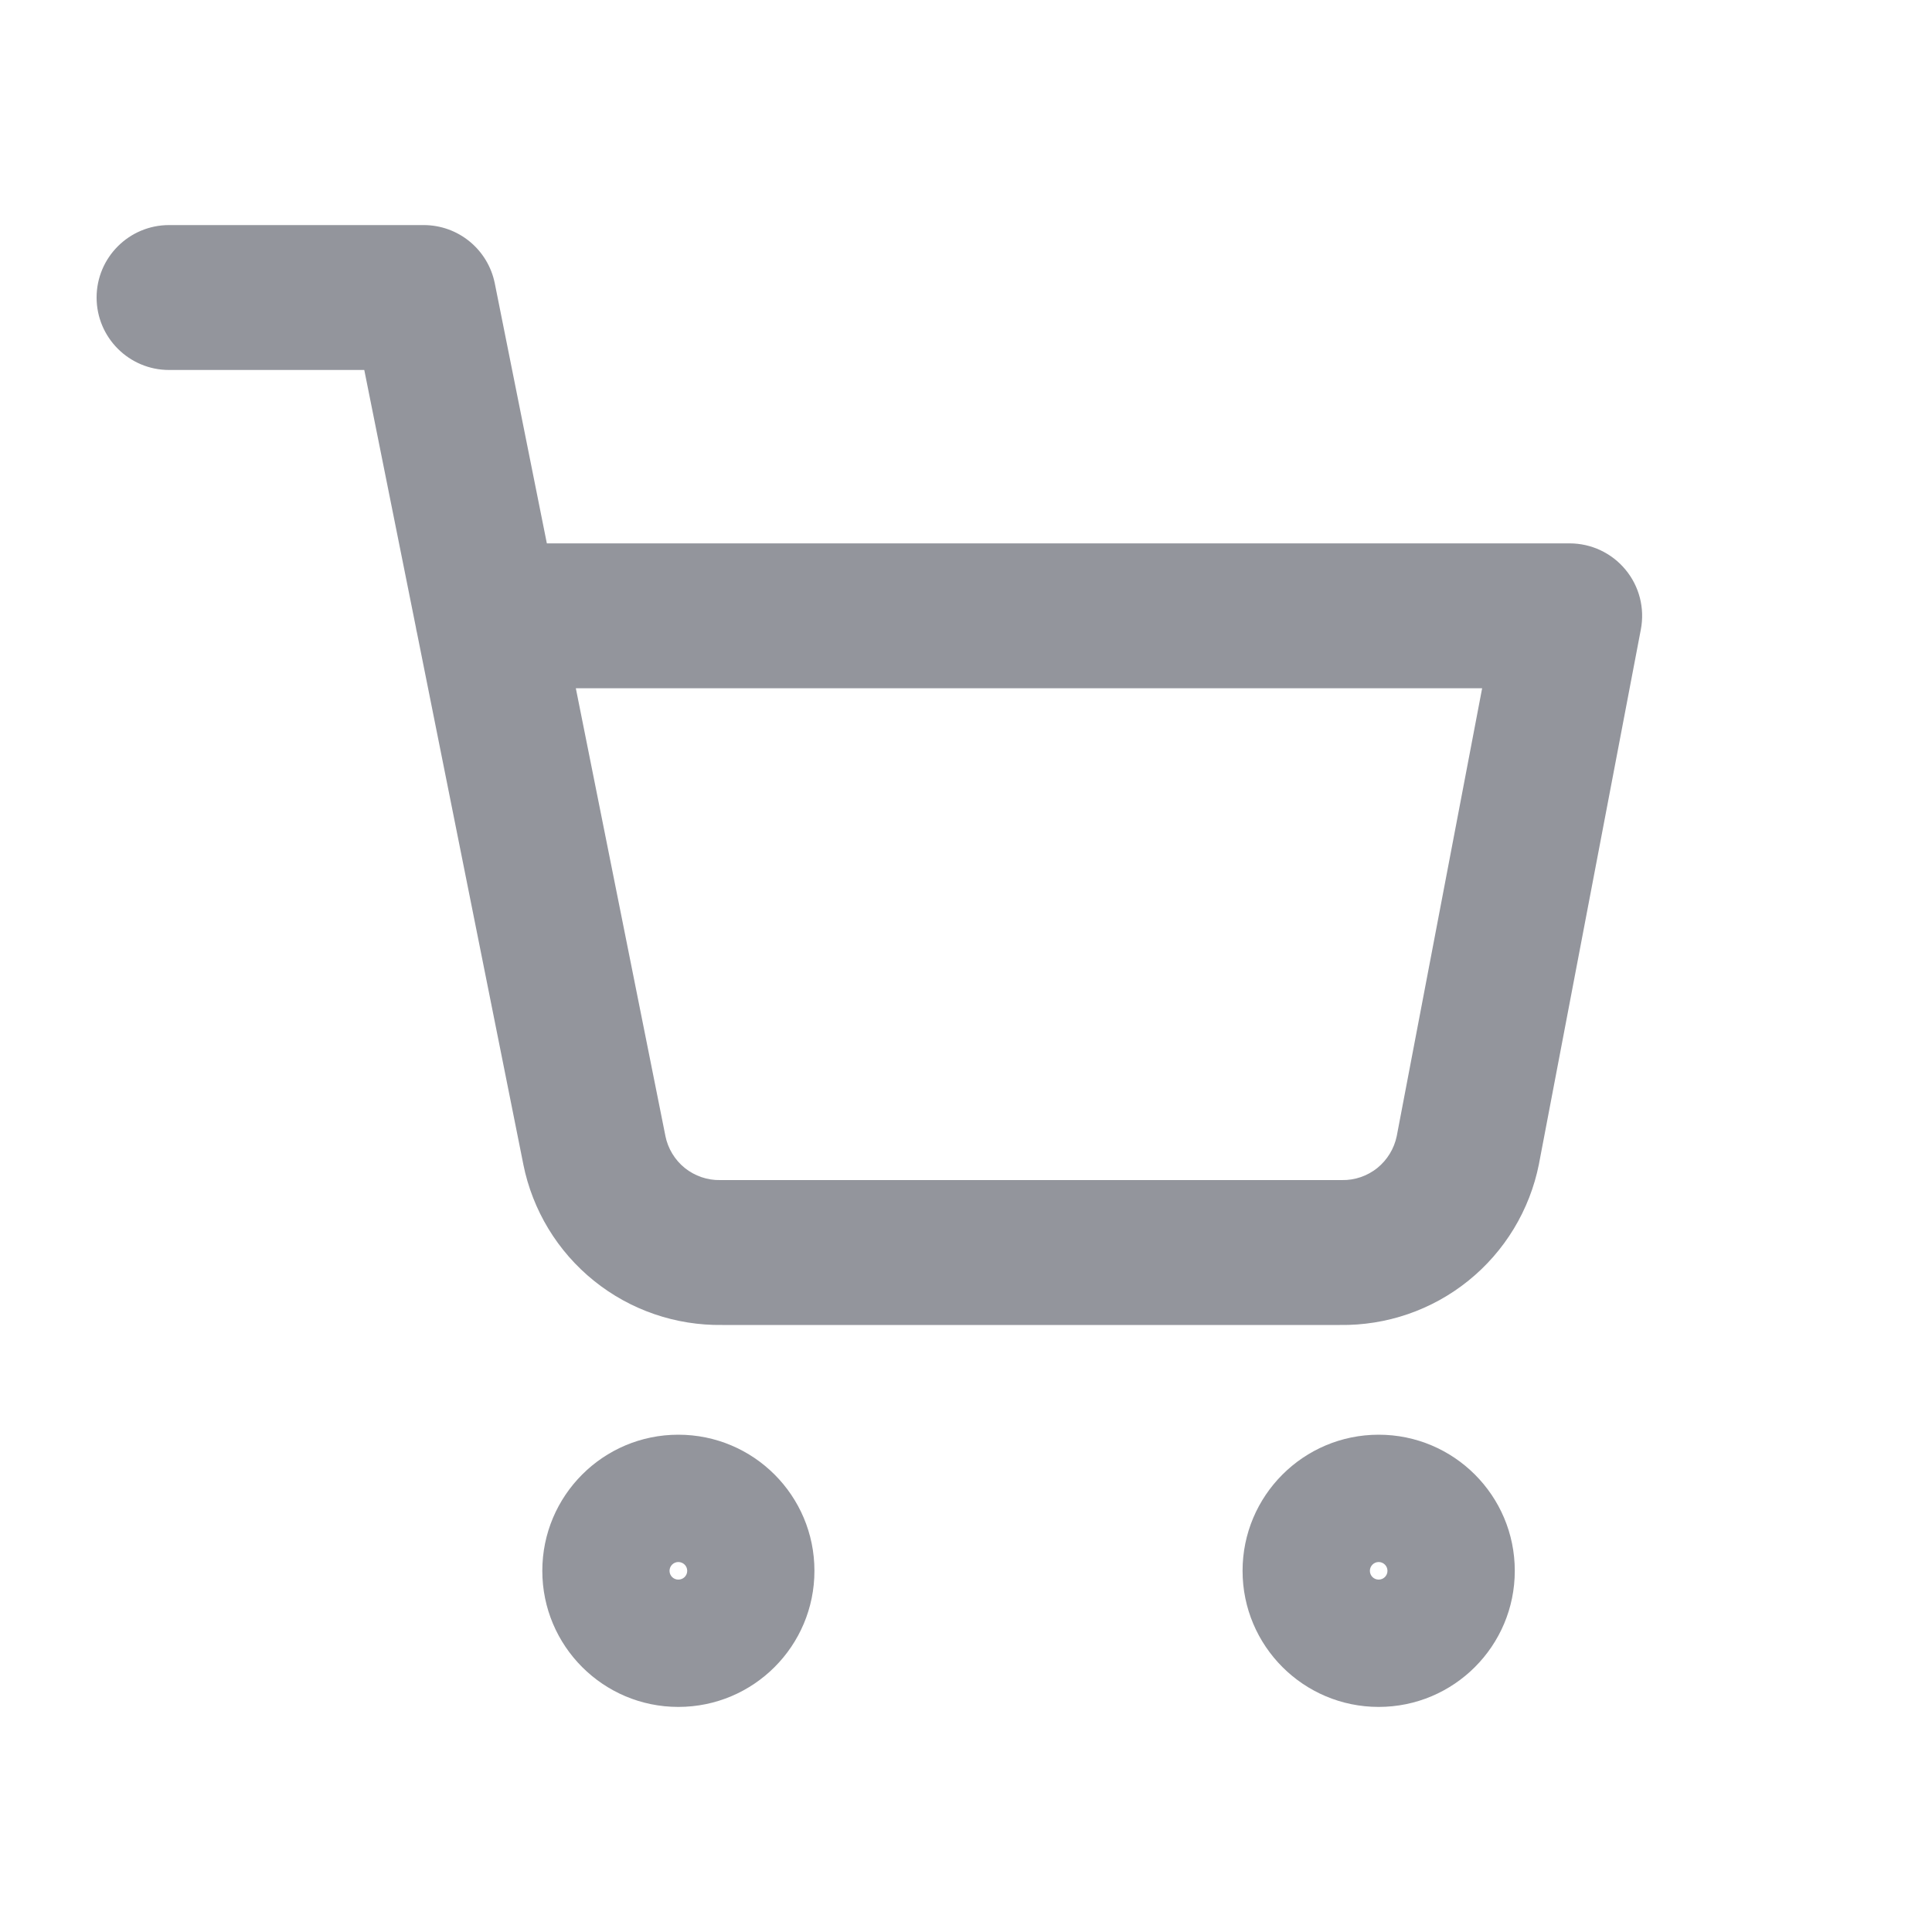
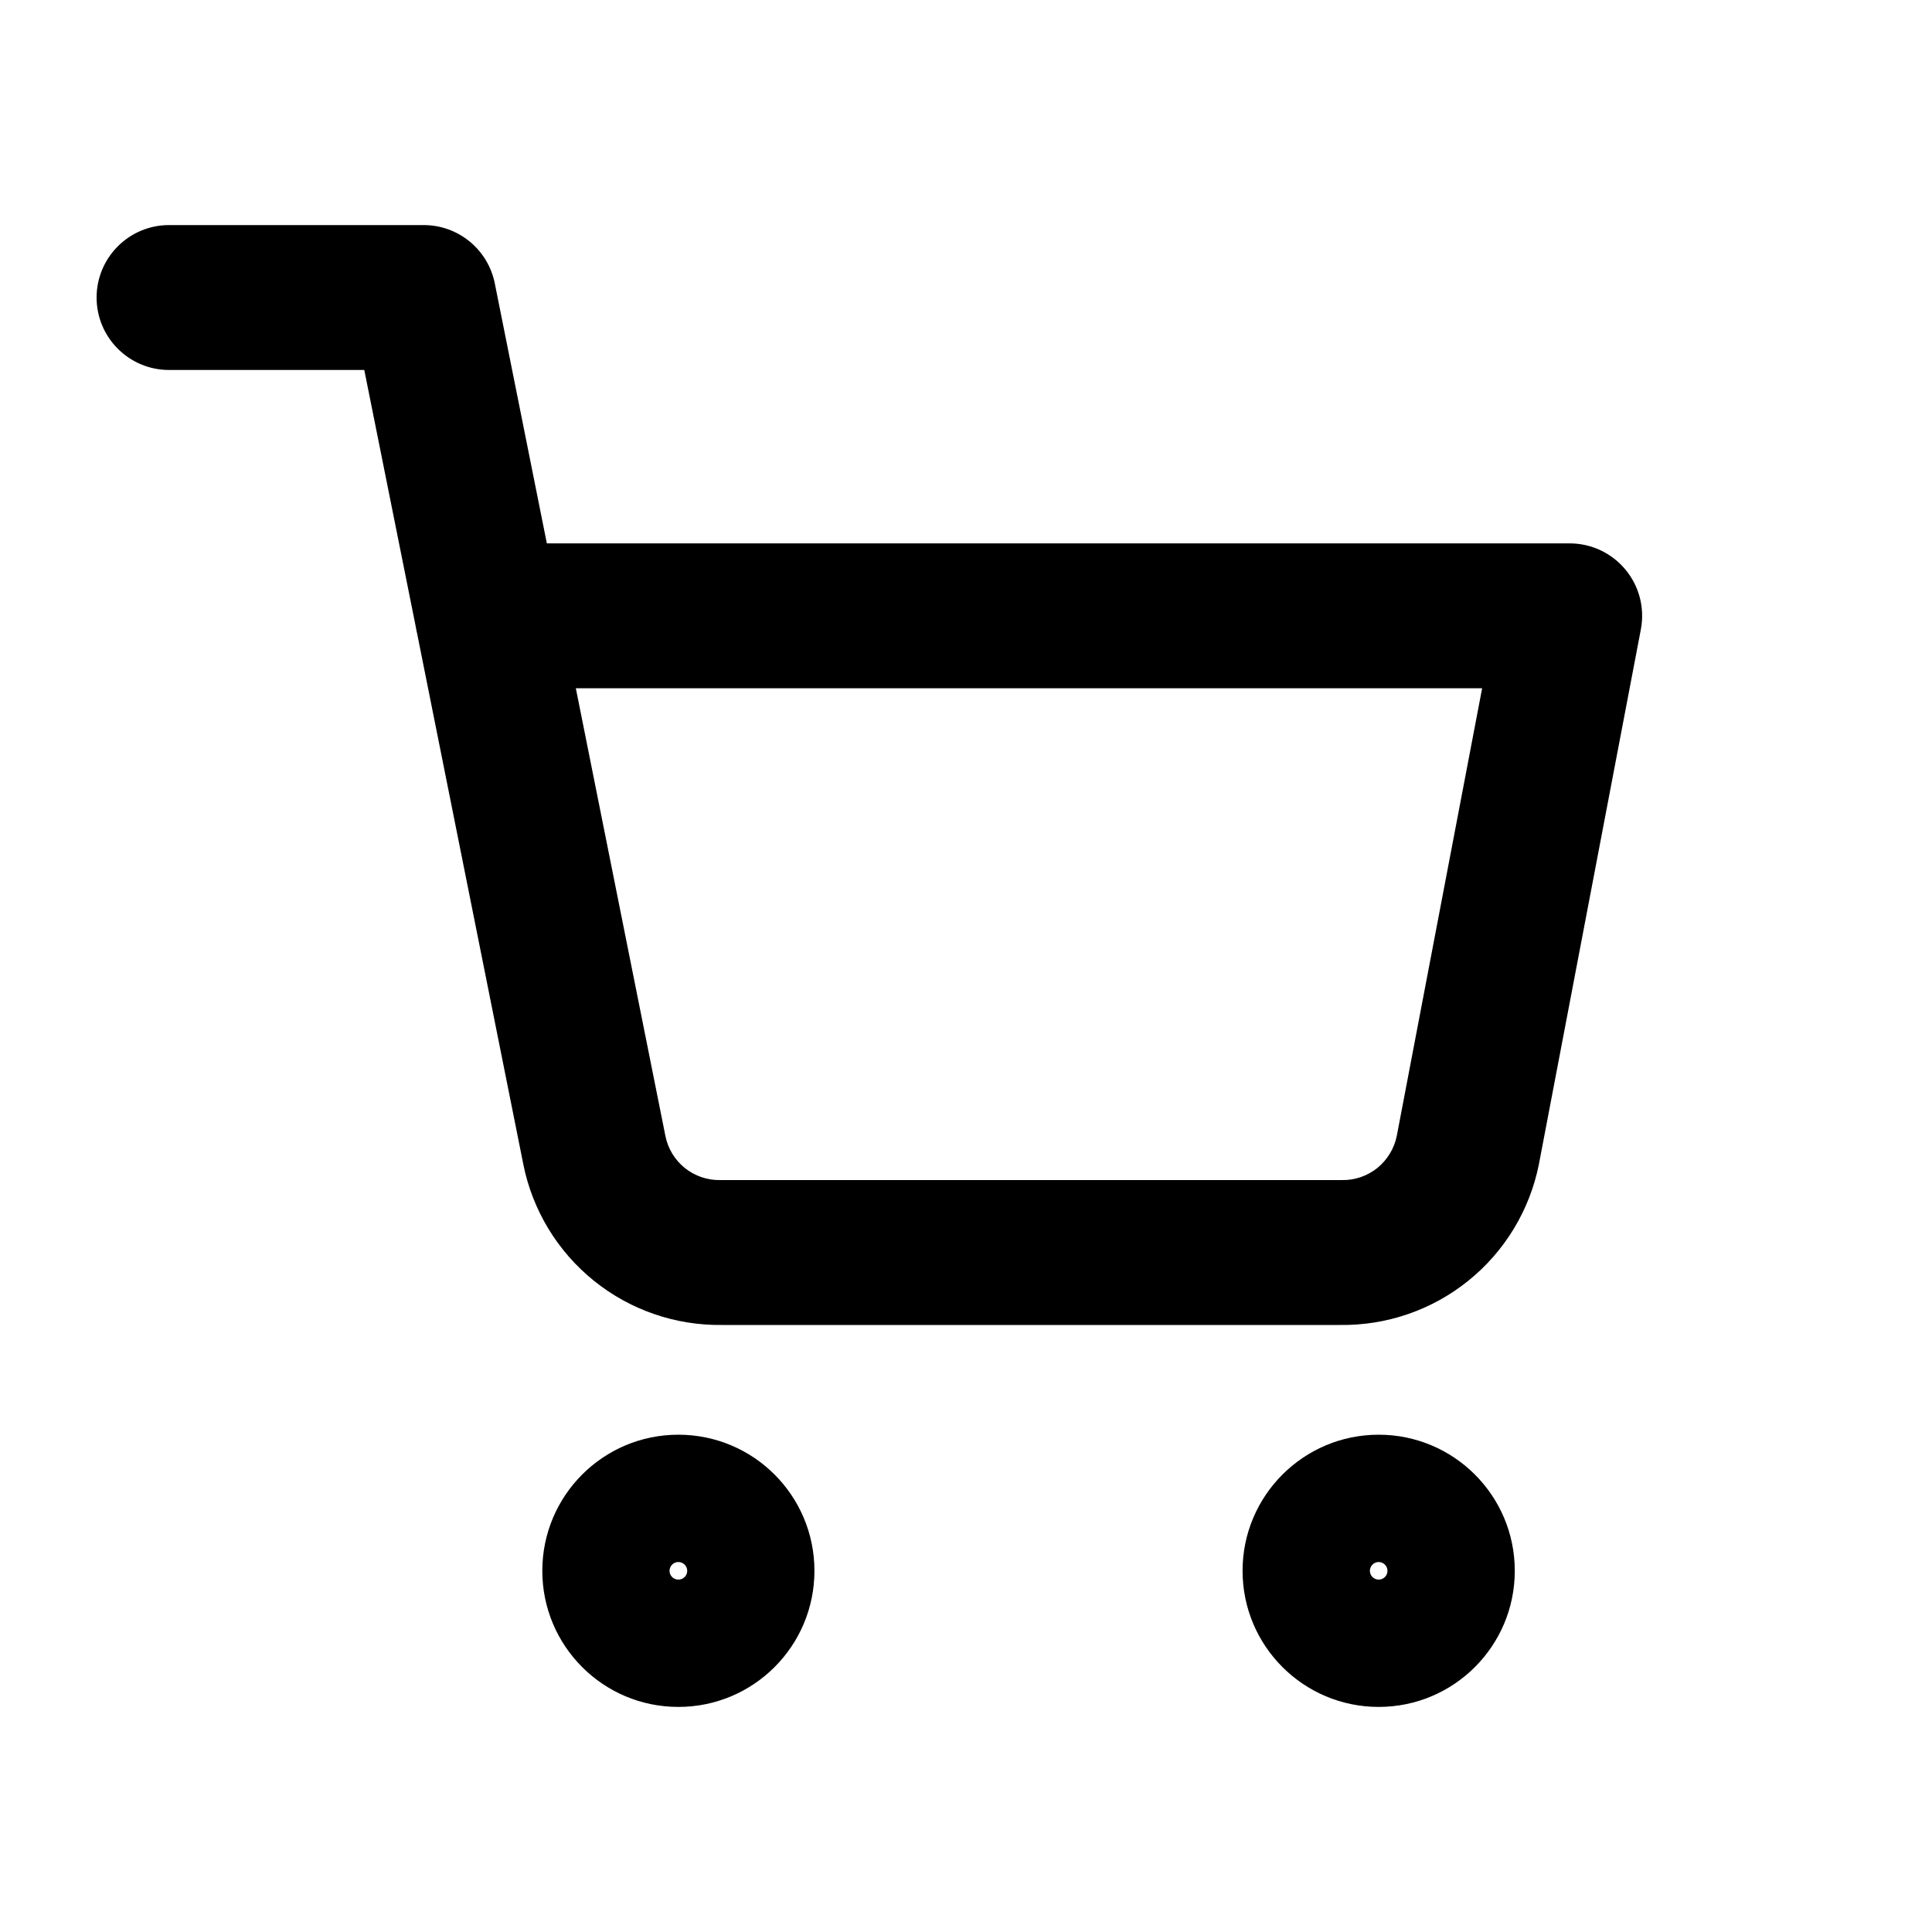
- <svg xmlns="http://www.w3.org/2000/svg" width="20" height="20" viewBox="0 0 20 20" fill="none">
-   <path fill-rule="evenodd" clip-rule="evenodd" d="M1.75 2.33C1.336 2.33 1 2.666 1 3.08C1 3.494 1.336 3.83 1.75 3.83H3.771L4.305 6.493C4.308 6.513 4.312 6.533 4.317 6.553L5.417 12.051L5.417 12.052C5.512 12.527 5.771 12.955 6.149 13.259C6.525 13.562 6.995 13.723 7.477 13.716H13.87C14.353 13.723 14.823 13.562 15.199 13.259C15.577 12.955 15.836 12.527 15.931 12.051L15.931 12.051L15.932 12.045L16.986 6.516C17.028 6.296 16.97 6.069 16.827 5.897C16.685 5.725 16.473 5.625 16.249 5.625H5.661L5.122 2.933C5.051 2.582 4.744 2.33 4.386 2.33H1.75ZM6.888 11.758L5.961 7.125H15.343L14.459 11.761C14.432 11.891 14.361 12.007 14.258 12.091C14.154 12.174 14.024 12.219 13.891 12.216L13.877 12.216H7.471L7.456 12.216C7.323 12.219 7.193 12.174 7.089 12.091C6.985 12.007 6.914 11.889 6.888 11.759L6.888 11.758ZM7.022 16.352C7.073 16.352 7.114 16.312 7.114 16.261C7.114 16.211 7.073 16.17 7.022 16.17C6.972 16.17 6.931 16.211 6.931 16.261C6.931 16.312 6.972 16.352 7.022 16.352ZM5.614 16.261C5.614 15.483 6.244 14.852 7.022 14.852C7.801 14.852 8.431 15.483 8.431 16.261C8.431 17.039 7.801 17.67 7.022 17.67C6.244 17.67 5.614 17.039 5.614 16.261ZM14.272 16.352C14.322 16.352 14.363 16.312 14.363 16.261C14.363 16.211 14.322 16.17 14.272 16.17C14.222 16.17 14.181 16.211 14.181 16.261C14.181 16.312 14.222 16.352 14.272 16.352ZM12.863 16.261C12.863 15.483 13.494 14.852 14.272 14.852C15.05 14.852 15.681 15.483 15.681 16.261C15.681 17.039 15.05 17.67 14.272 17.67C13.494 17.67 12.863 17.039 12.863 16.261Z" fill="#93959C" />
+ <svg xmlns="http://www.w3.org/2000/svg" width="20" height="20" viewBox="0 0 20 20">
+   <path fill-rule="evenodd" clip-rule="evenodd" d="M1.75 2.33C1.336 2.33 1 2.666 1 3.08C1 3.494 1.336 3.83 1.75 3.83H3.771L4.305 6.493C4.308 6.513 4.312 6.533 4.317 6.553L5.417 12.051L5.417 12.052C5.512 12.527 5.771 12.955 6.149 13.259C6.525 13.562 6.995 13.723 7.477 13.716H13.87C14.353 13.723 14.823 13.562 15.199 13.259C15.577 12.955 15.836 12.527 15.931 12.051L15.931 12.051L15.932 12.045L16.986 6.516C17.028 6.296 16.97 6.069 16.827 5.897C16.685 5.725 16.473 5.625 16.249 5.625H5.661L5.122 2.933C5.051 2.582 4.744 2.33 4.386 2.33H1.75ZM6.888 11.758L5.961 7.125H15.343L14.459 11.761C14.432 11.891 14.361 12.007 14.258 12.091C14.154 12.174 14.024 12.219 13.891 12.216L13.877 12.216H7.471L7.456 12.216C7.323 12.219 7.193 12.174 7.089 12.091C6.985 12.007 6.914 11.889 6.888 11.759L6.888 11.758ZM7.022 16.352C7.073 16.352 7.114 16.312 7.114 16.261C7.114 16.211 7.073 16.17 7.022 16.17C6.972 16.17 6.931 16.211 6.931 16.261C6.931 16.312 6.972 16.352 7.022 16.352ZM5.614 16.261C5.614 15.483 6.244 14.852 7.022 14.852C7.801 14.852 8.431 15.483 8.431 16.261C8.431 17.039 7.801 17.67 7.022 17.67C6.244 17.67 5.614 17.039 5.614 16.261ZM14.272 16.352C14.322 16.352 14.363 16.312 14.363 16.261C14.363 16.211 14.322 16.17 14.272 16.17C14.222 16.17 14.181 16.211 14.181 16.261C14.181 16.312 14.222 16.352 14.272 16.352ZM12.863 16.261C12.863 15.483 13.494 14.852 14.272 14.852C15.05 14.852 15.681 15.483 15.681 16.261C15.681 17.039 15.05 17.67 14.272 17.67C13.494 17.67 12.863 17.039 12.863 16.261Z" />
</svg>
